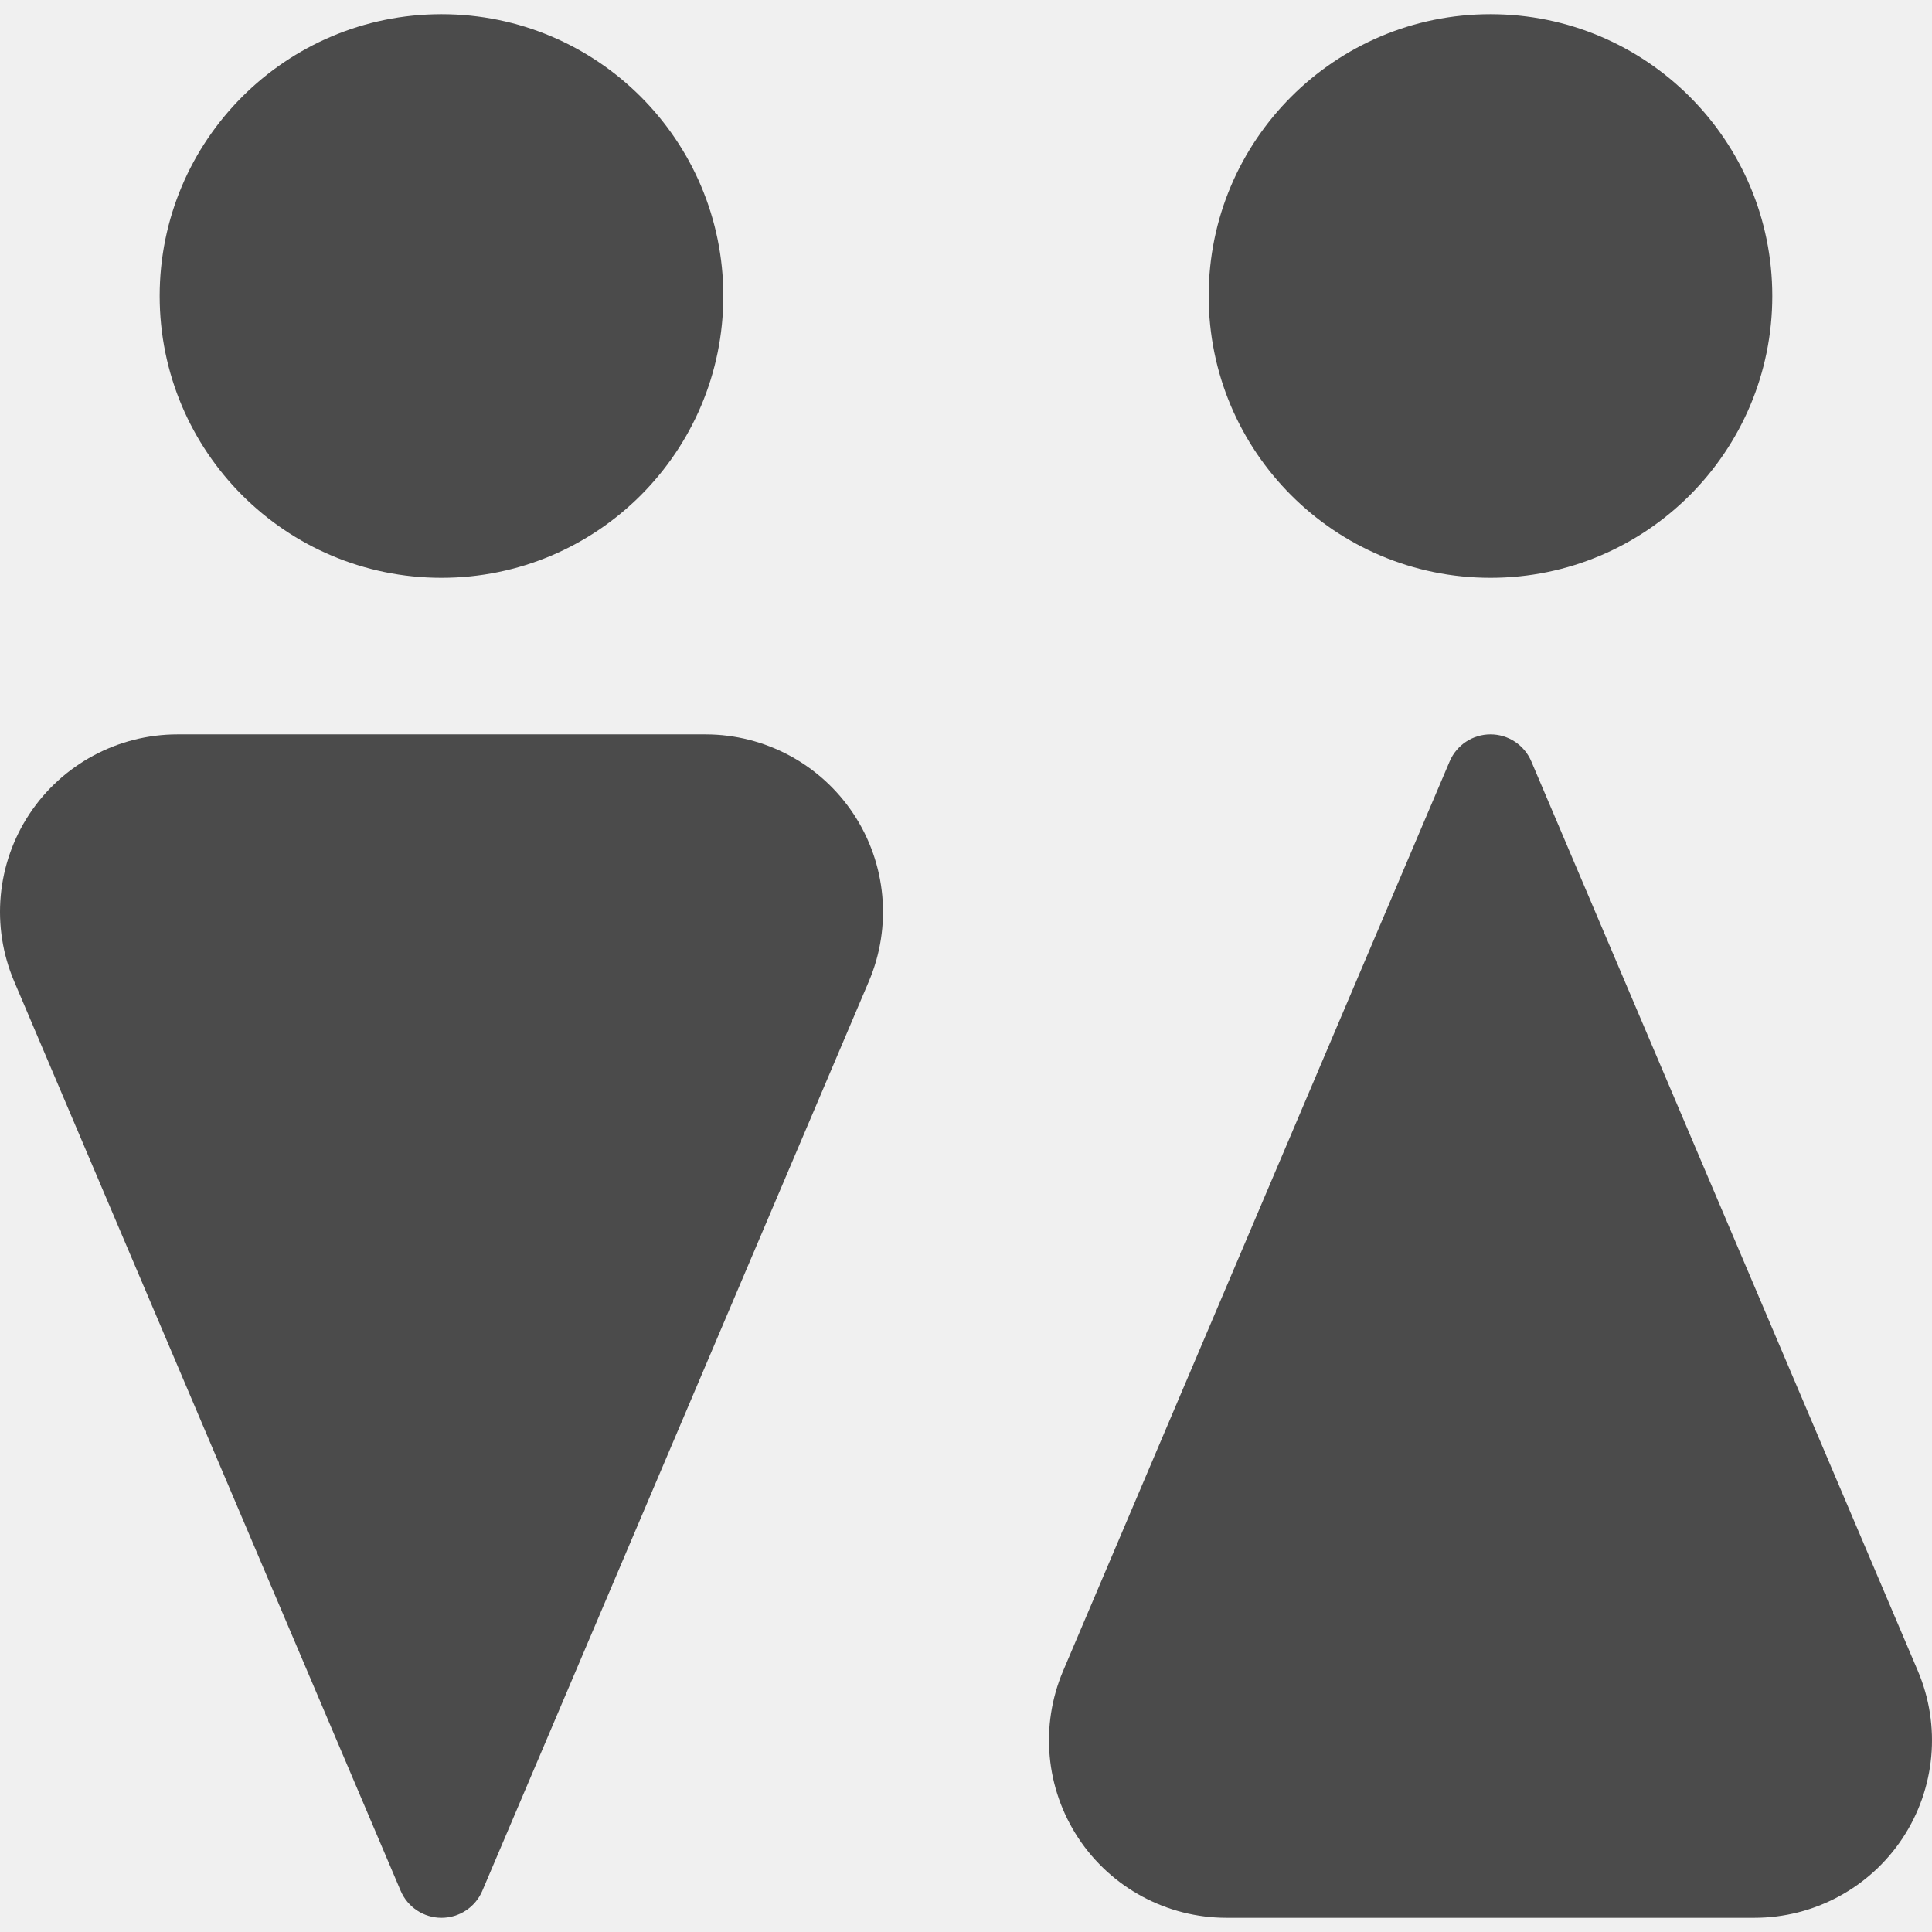
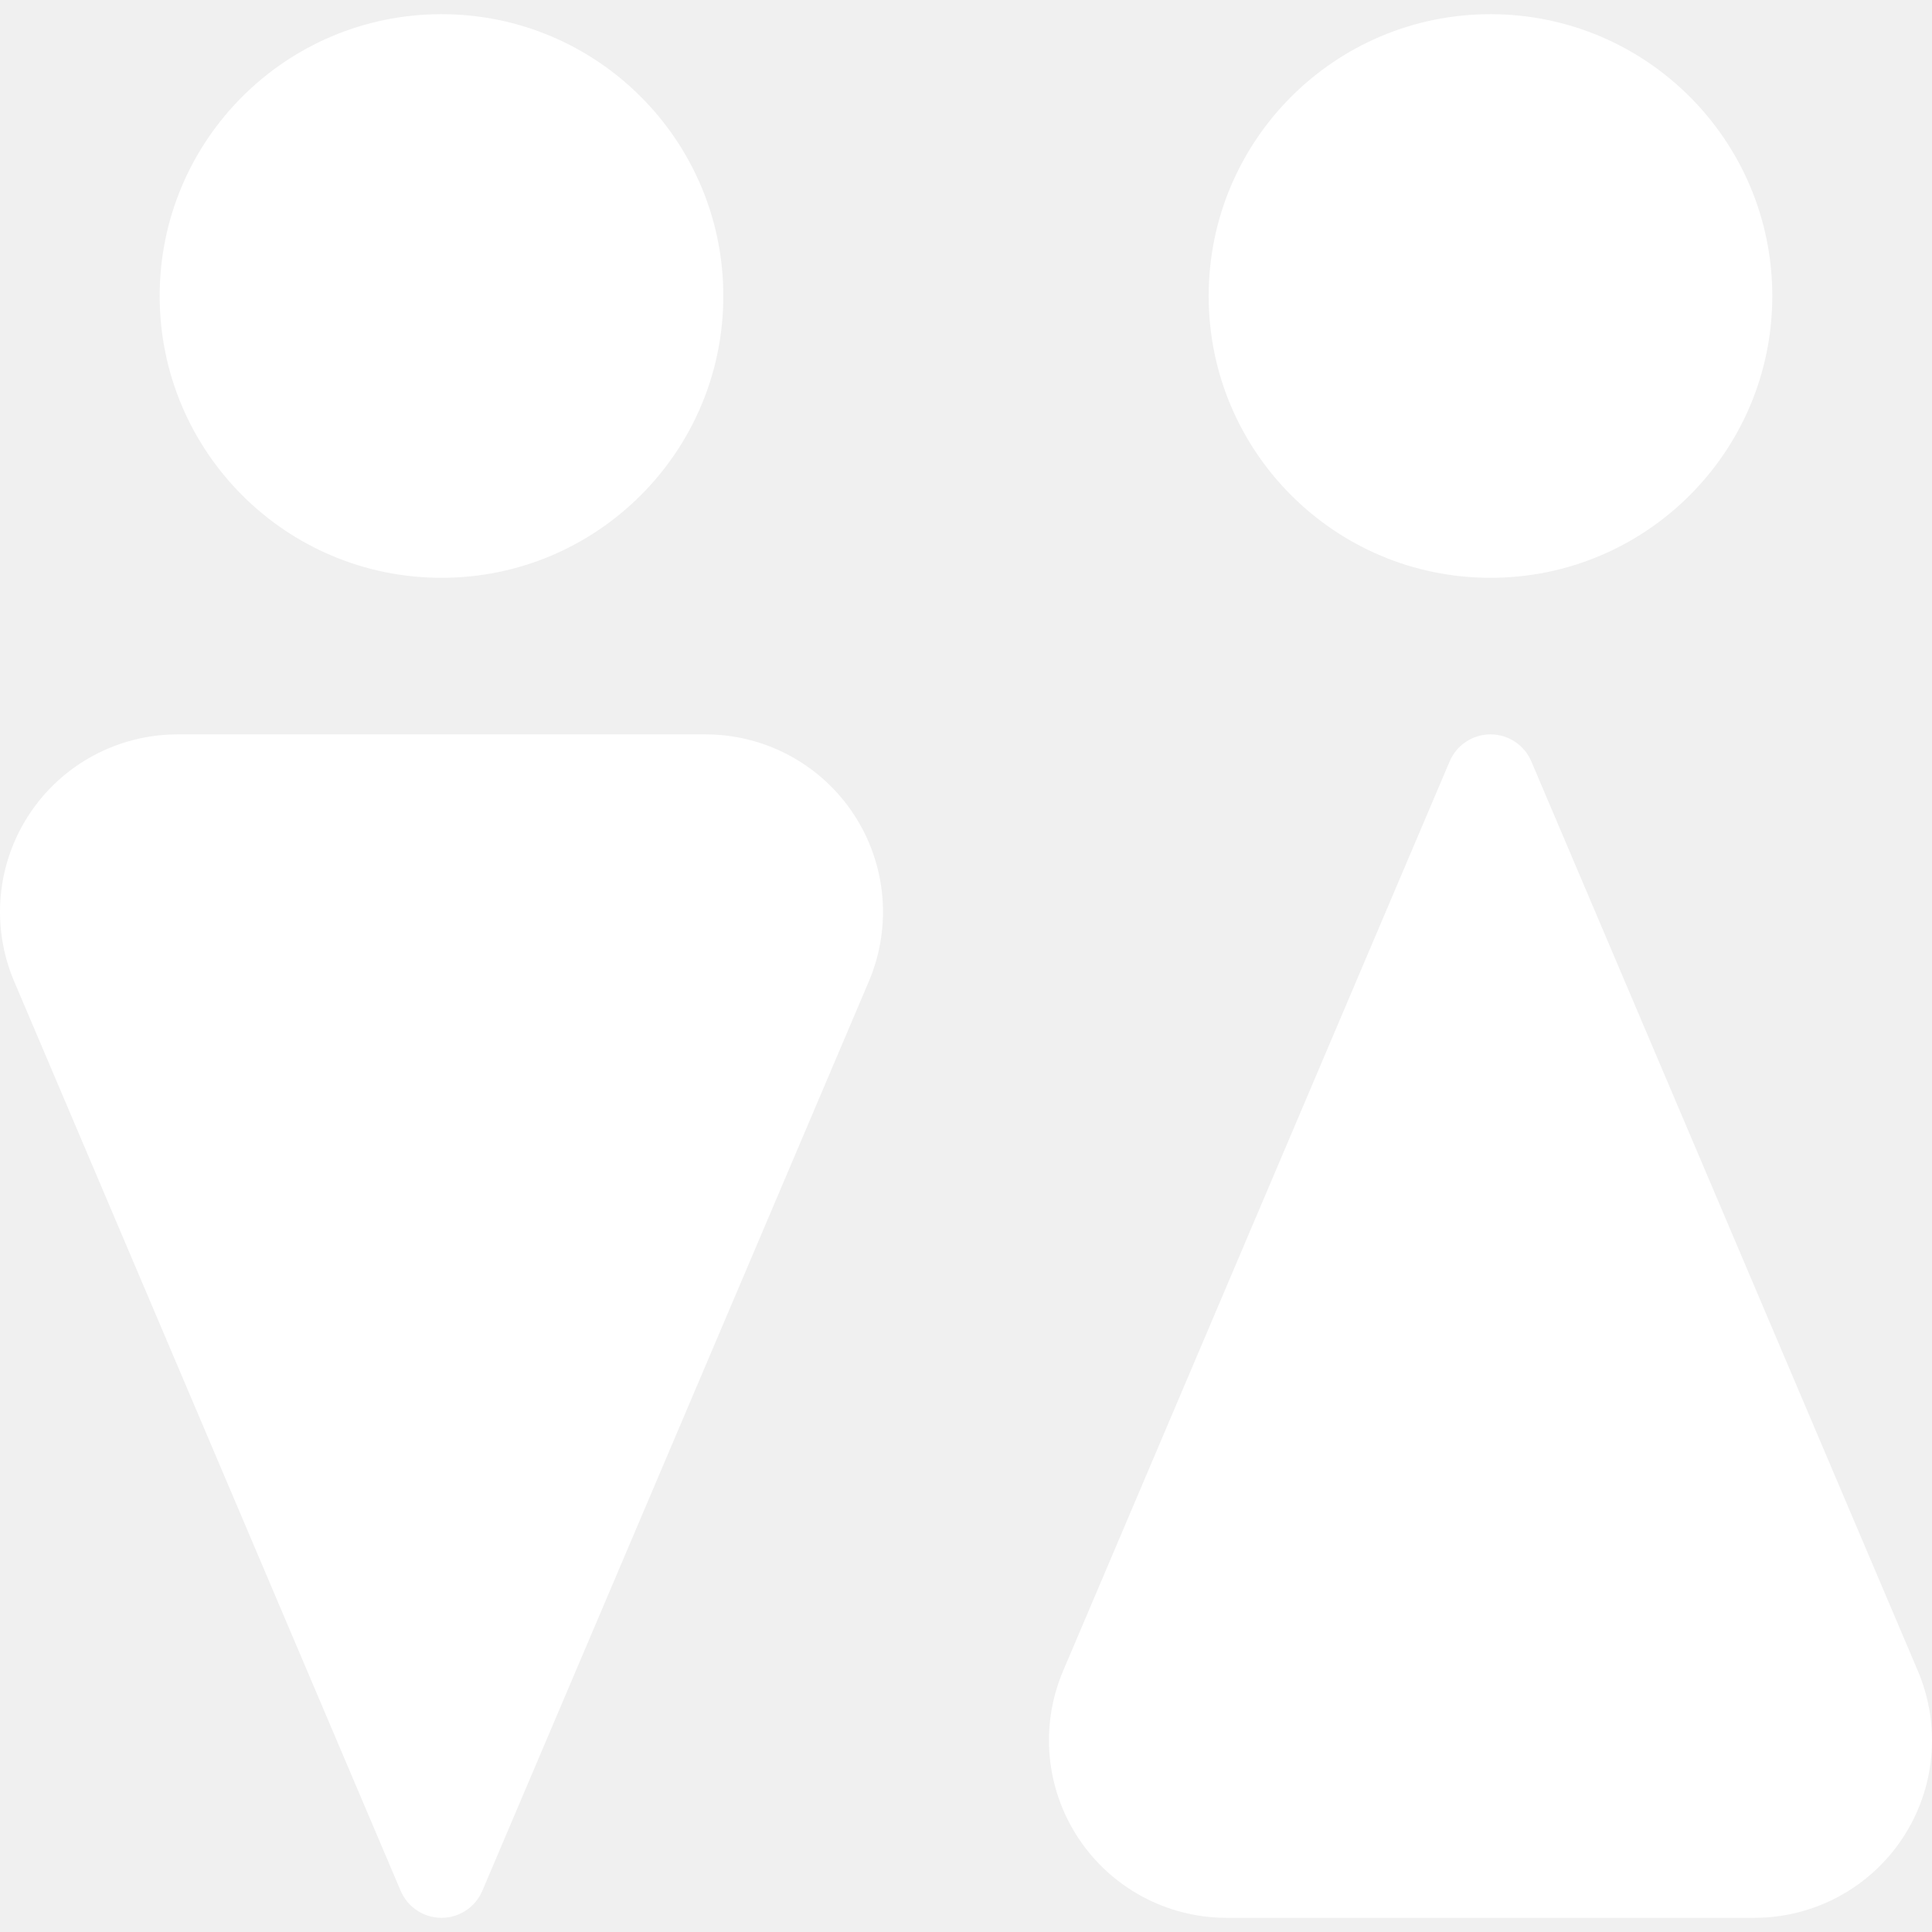
<svg xmlns="http://www.w3.org/2000/svg" version="1.1" id="_x32_" x="0px" y="0px" viewBox="0 0 512 512" style="width: 256px; height: 256px; opacity: 1;" xml:space="preserve">
  <style type="text/css">
	.st0{fill:#4B4B4B;}
</style>
  <g>
-     <path class="st0" d="M394.993,153.125c41.25,0,74.683-33.434,74.683-74.683S436.242,3.759,394.993,3.759   S320.31,37.192,320.31,78.442S353.743,153.125,394.993,153.125z" style="fill: rgb(75, 75, 75);" />
-     <path class="st0" d="M117.003,153.125c41.245,0,74.683-33.434,74.683-74.683S158.248,3.759,117.003,3.759   c-41.249,0-74.688,33.434-74.688,74.683S75.754,153.125,117.003,153.125z" style="fill: rgb(75, 75, 75);" />
-     <path class="st0" d="M508.25,442.802L405.818,201.784c-1.843-4.347-6.109-7.166-10.825-7.166c-4.717,0-8.977,2.818-10.821,7.166   L281.739,442.802c-6.176,14.53-4.654,31.183,4.062,44.349c8.71,13.165,23.449,21.09,39.234,21.09h69.958h69.961   c15.787,0,30.524-7.925,39.239-21.09C512.904,473.985,514.427,457.332,508.25,442.802z" style="fill: rgb(75, 75, 75);" />
-     <path class="st0" d="M186.96,194.619h-69.958H47.042c-15.786,0-30.524,7.924-39.235,21.09   c-8.711,13.165-10.233,29.828-4.056,44.358l102.428,241.018c1.843,4.338,6.108,7.157,10.825,7.157c4.717,0,8.977-2.819,10.82-7.157   l102.434-241.018c6.175-14.53,4.649-31.192-4.062-44.358C217.484,202.543,202.746,194.619,186.96,194.619z" style="fill: rgb(75, 75, 75);" />
+     <path class="st0" d="M394.993,153.125c41.25,0,74.683-33.434,74.683-74.683S436.242,3.759,394.993,3.759   S320.31,37.192,320.31,78.442S353.743,153.125,394.993,153.125z" style="fill: white;" />
+     <path class="st0" d="M117.003,153.125c41.245,0,74.683-33.434,74.683-74.683S158.248,3.759,117.003,3.759   c-41.249,0-74.688,33.434-74.688,74.683S75.754,153.125,117.003,153.125z" style="fill: white;" />
+     <path class="st0" d="M508.25,442.802L405.818,201.784c-1.843-4.347-6.109-7.166-10.825-7.166c-4.717,0-8.977,2.818-10.821,7.166   L281.739,442.802c-6.176,14.53-4.654,31.183,4.062,44.349c8.71,13.165,23.449,21.09,39.234,21.09h69.958h69.961   c15.787,0,30.524-7.925,39.239-21.09C512.904,473.985,514.427,457.332,508.25,442.802z" style="fill: white;" />
+     <path class="st0" d="M186.96,194.619h-69.958H47.042c-15.786,0-30.524,7.924-39.235,21.09   c-8.711,13.165-10.233,29.828-4.056,44.358l102.428,241.018c1.843,4.338,6.108,7.157,10.825,7.157c4.717,0,8.977-2.819,10.82-7.157   l102.434-241.018c6.175-14.53,4.649-31.192-4.062-44.358C217.484,202.543,202.746,194.619,186.96,194.619z" style="fill: white;" />
  </g>
</svg>
